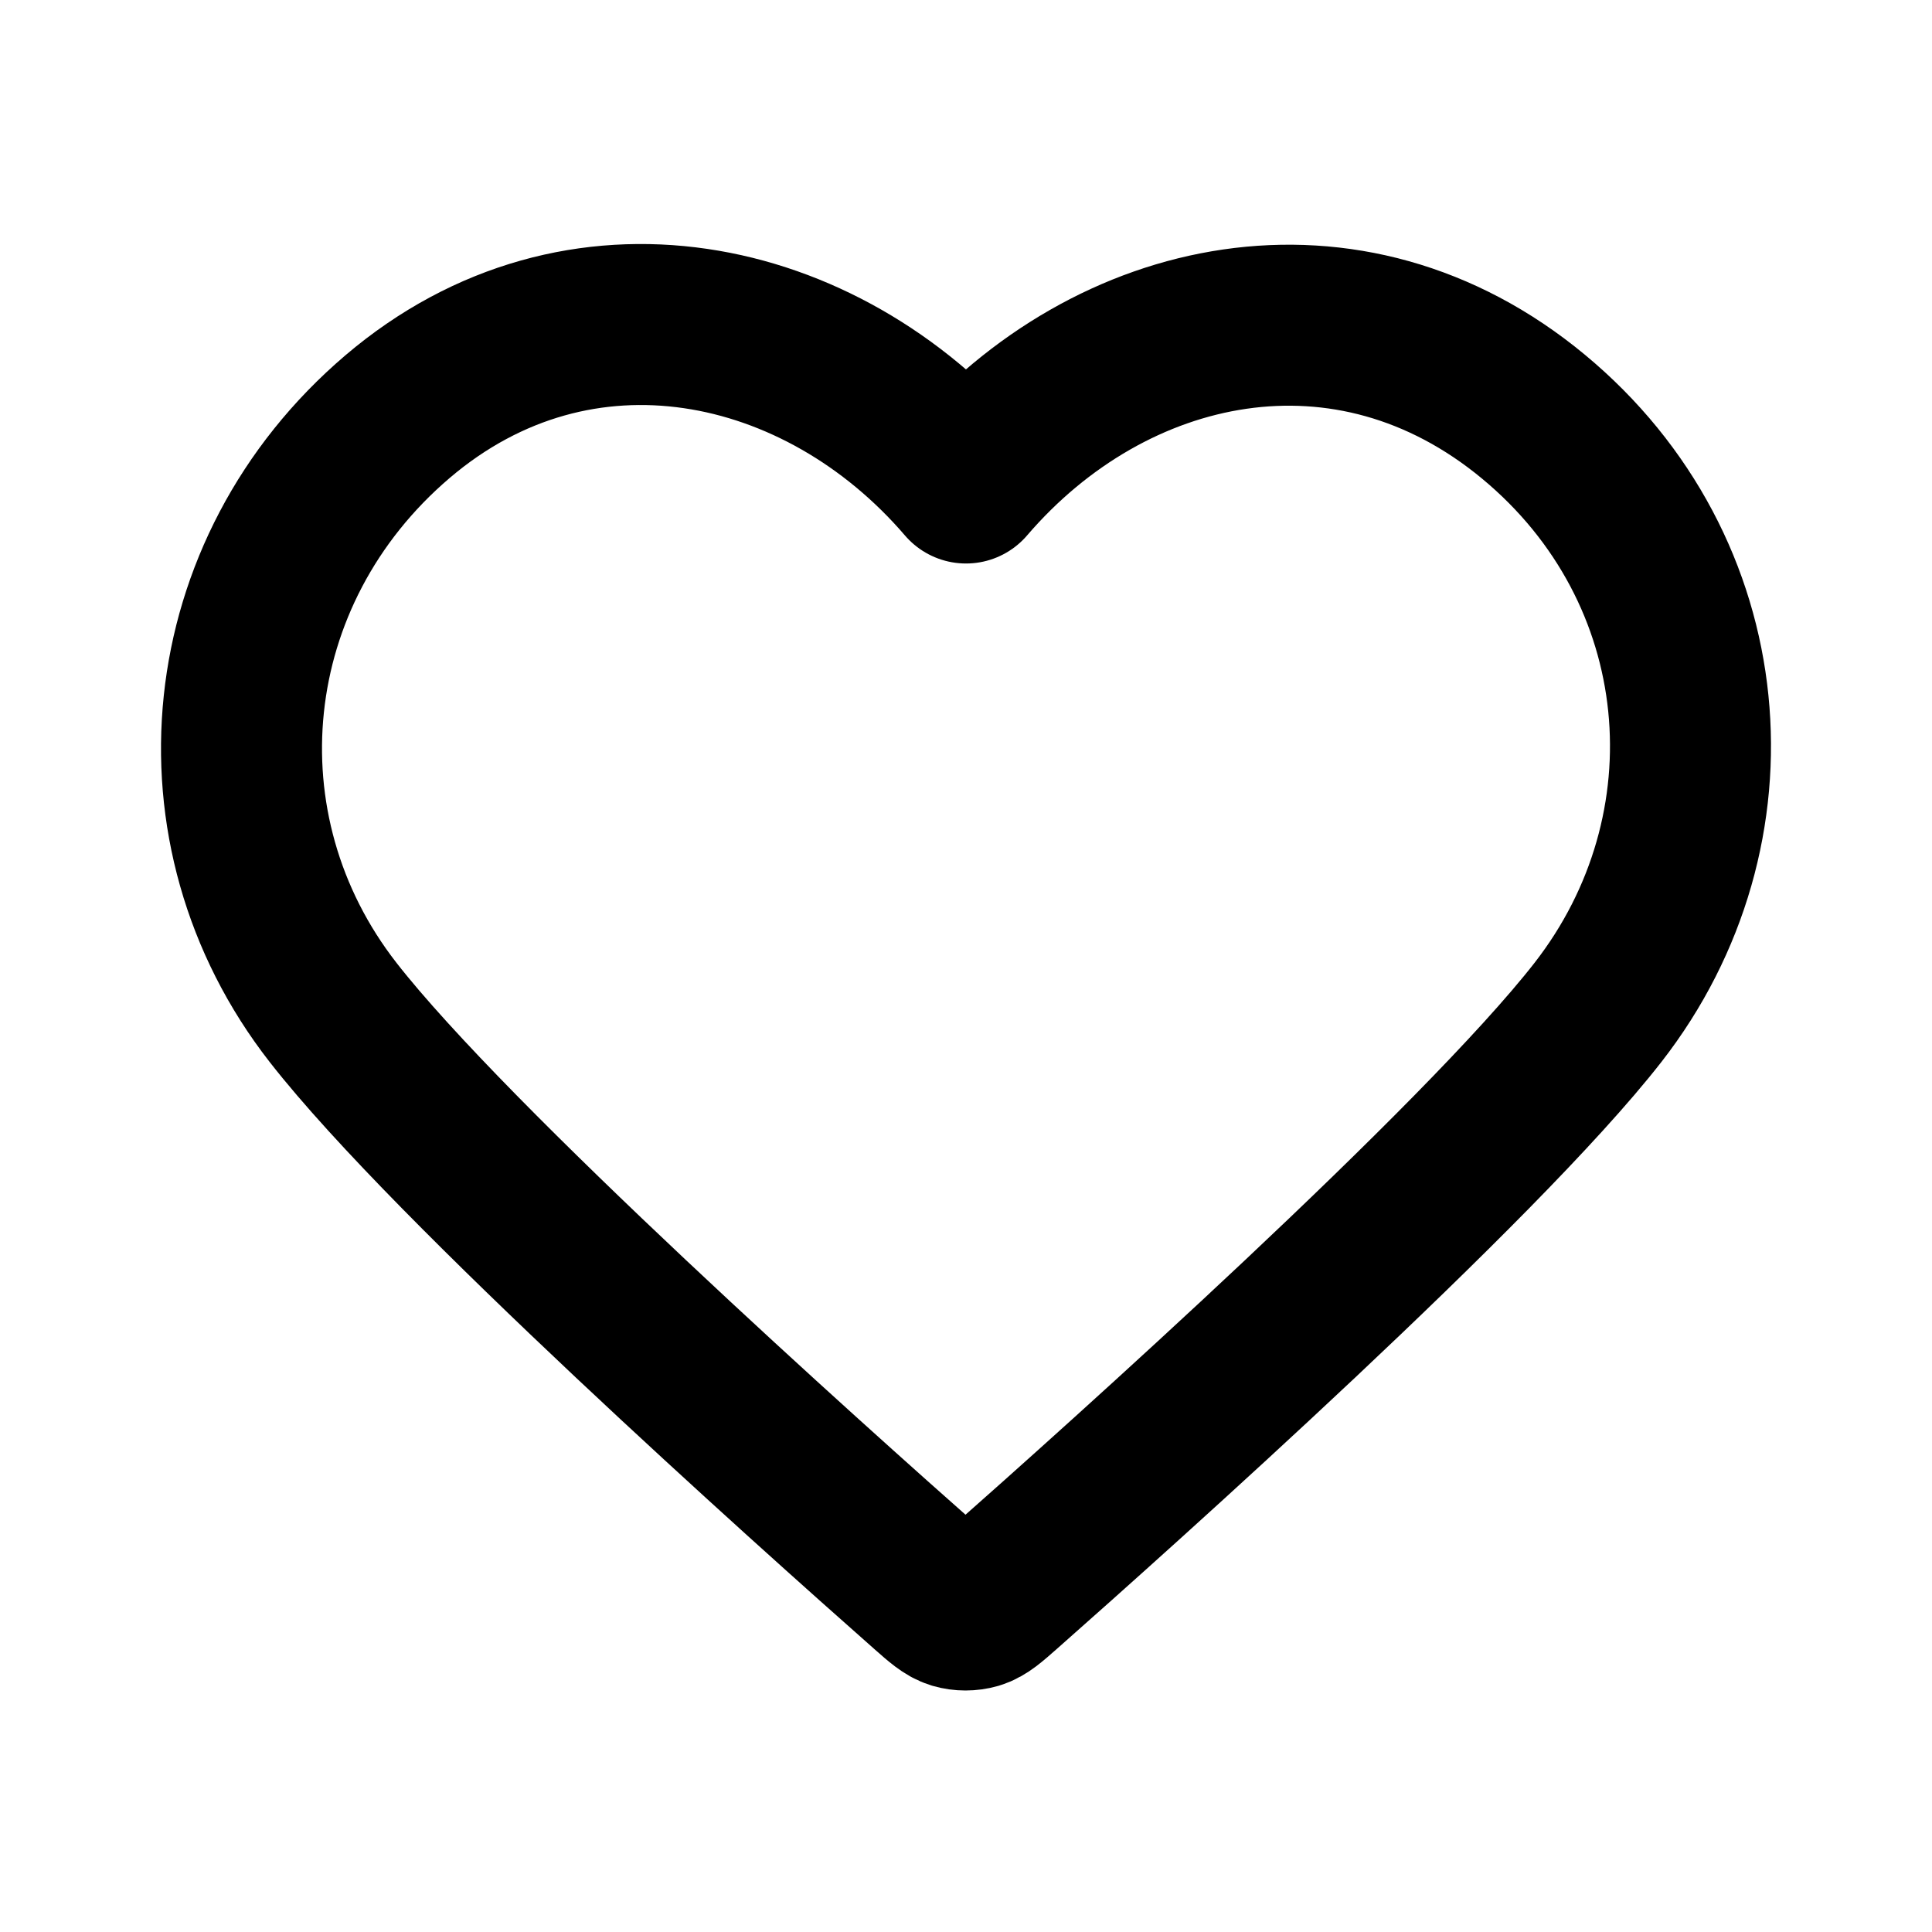
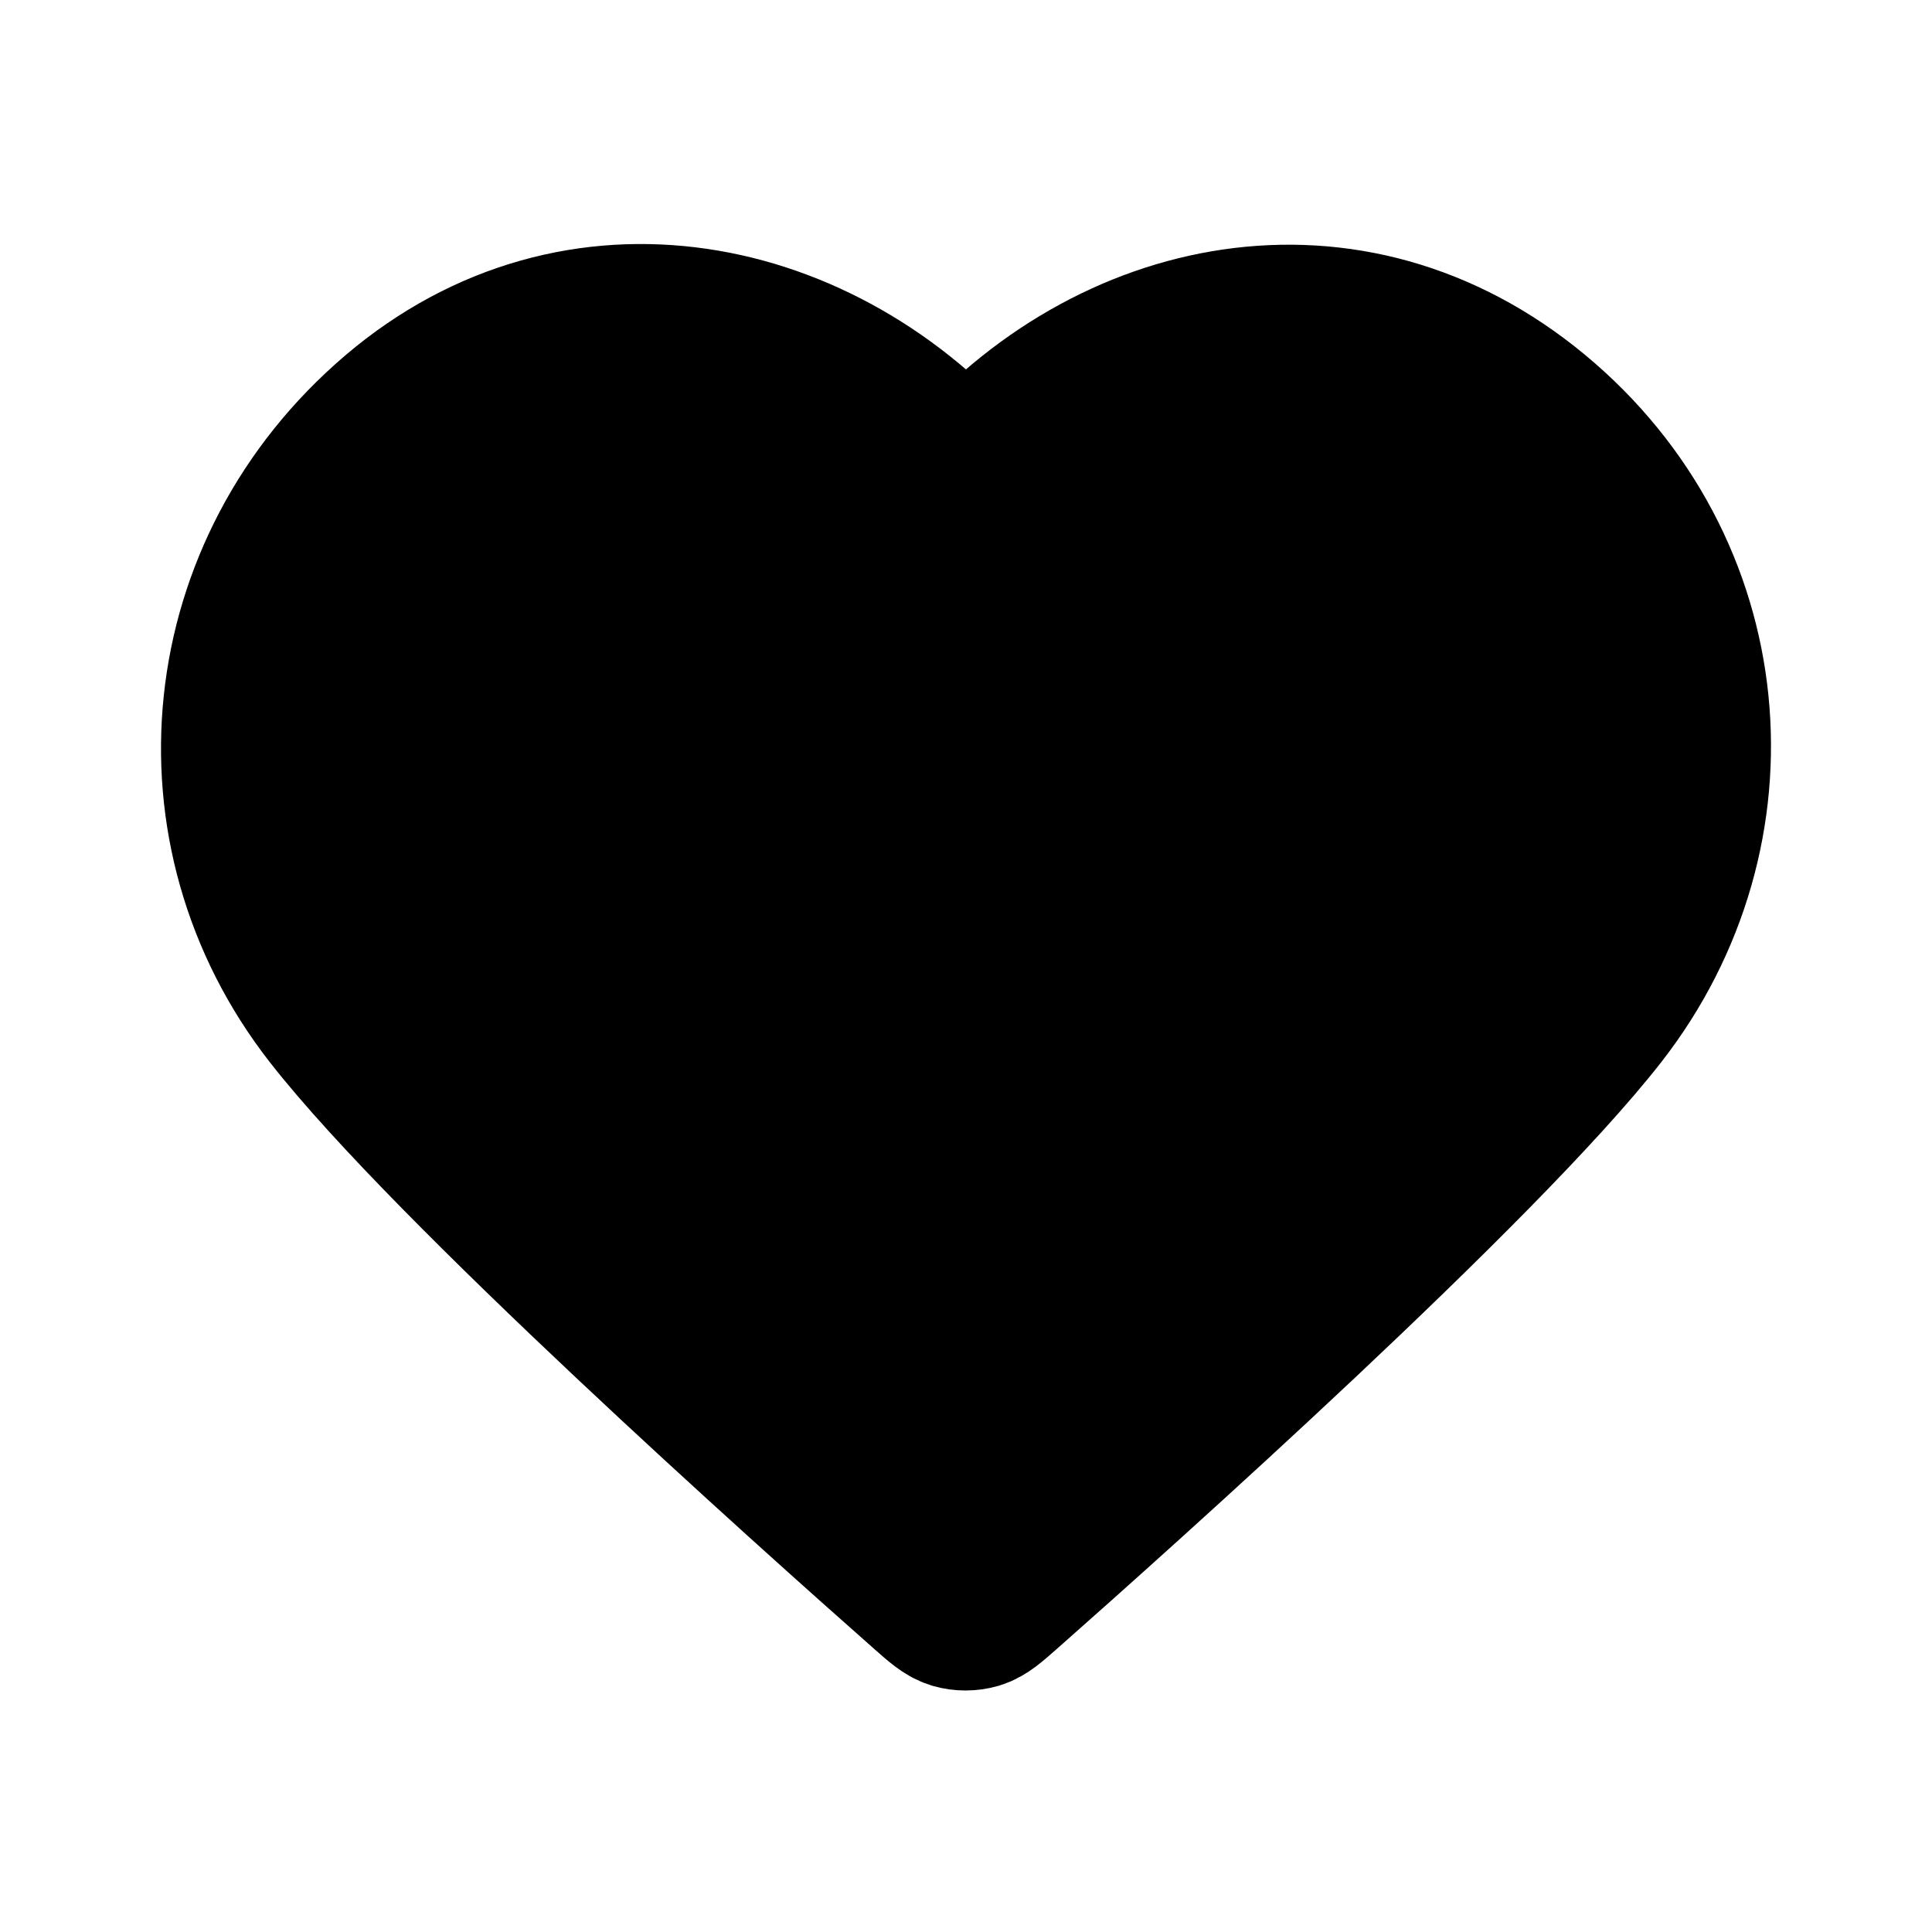
- <svg xmlns="http://www.w3.org/2000/svg" width="800px" height="800px" viewBox="0 0 24 24" fill="none">
+ <svg xmlns="http://www.w3.org/2000/svg" width="800px" height="800px" viewBox="0 0 24 24">
  <path fill-rule="evenodd" clip-rule="evenodd" d="M12 6C10.201 3.903 7.194 3.255 4.939 5.175C2.685 7.096 2.367 10.306 4.138 12.577C5.61 14.465 10.065 18.448 11.525 19.737C11.688 19.881 11.77 19.953 11.865 19.982C11.948 20.006 12.039 20.006 12.123 19.982C12.218 19.953 12.299 19.881 12.463 19.737C13.923 18.448 18.378 14.465 19.85 12.577C21.62 10.306 21.342 7.075 19.048 5.175C16.755 3.275 13.799 3.903 12 6Z" stroke="#000000" stroke-width="2" stroke-linecap="round" stroke-linejoin="round" />
</svg>
